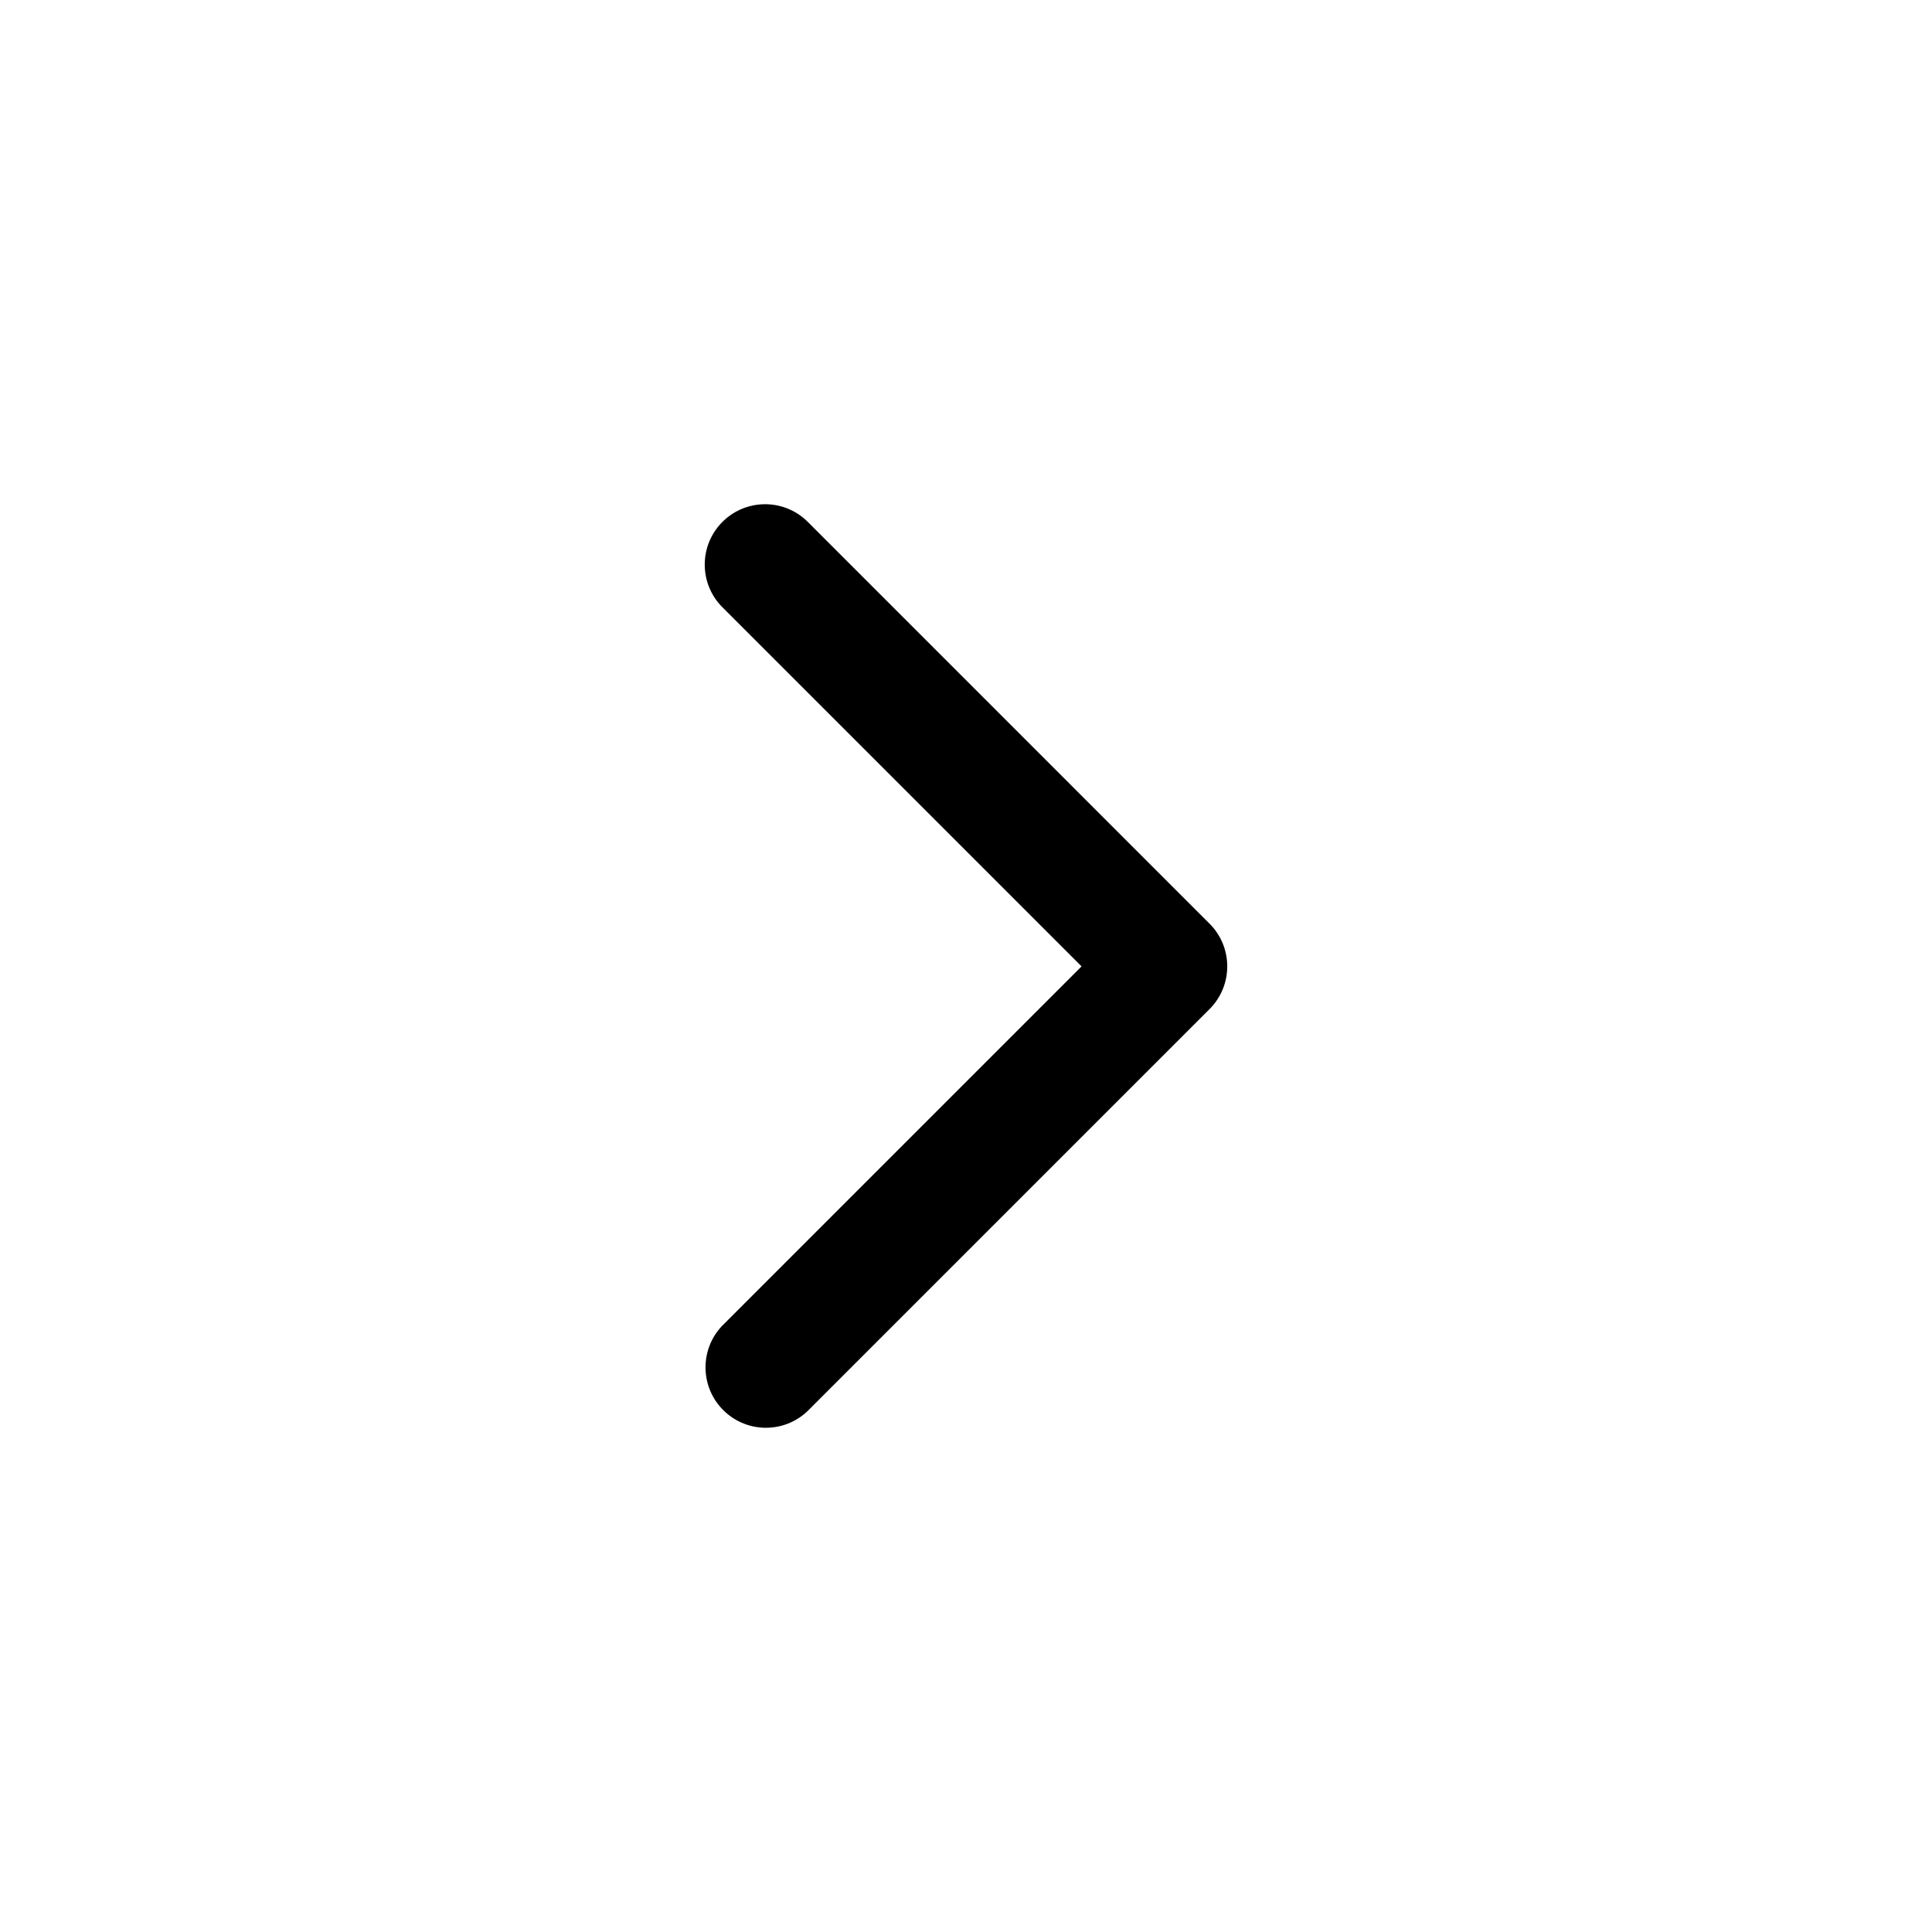
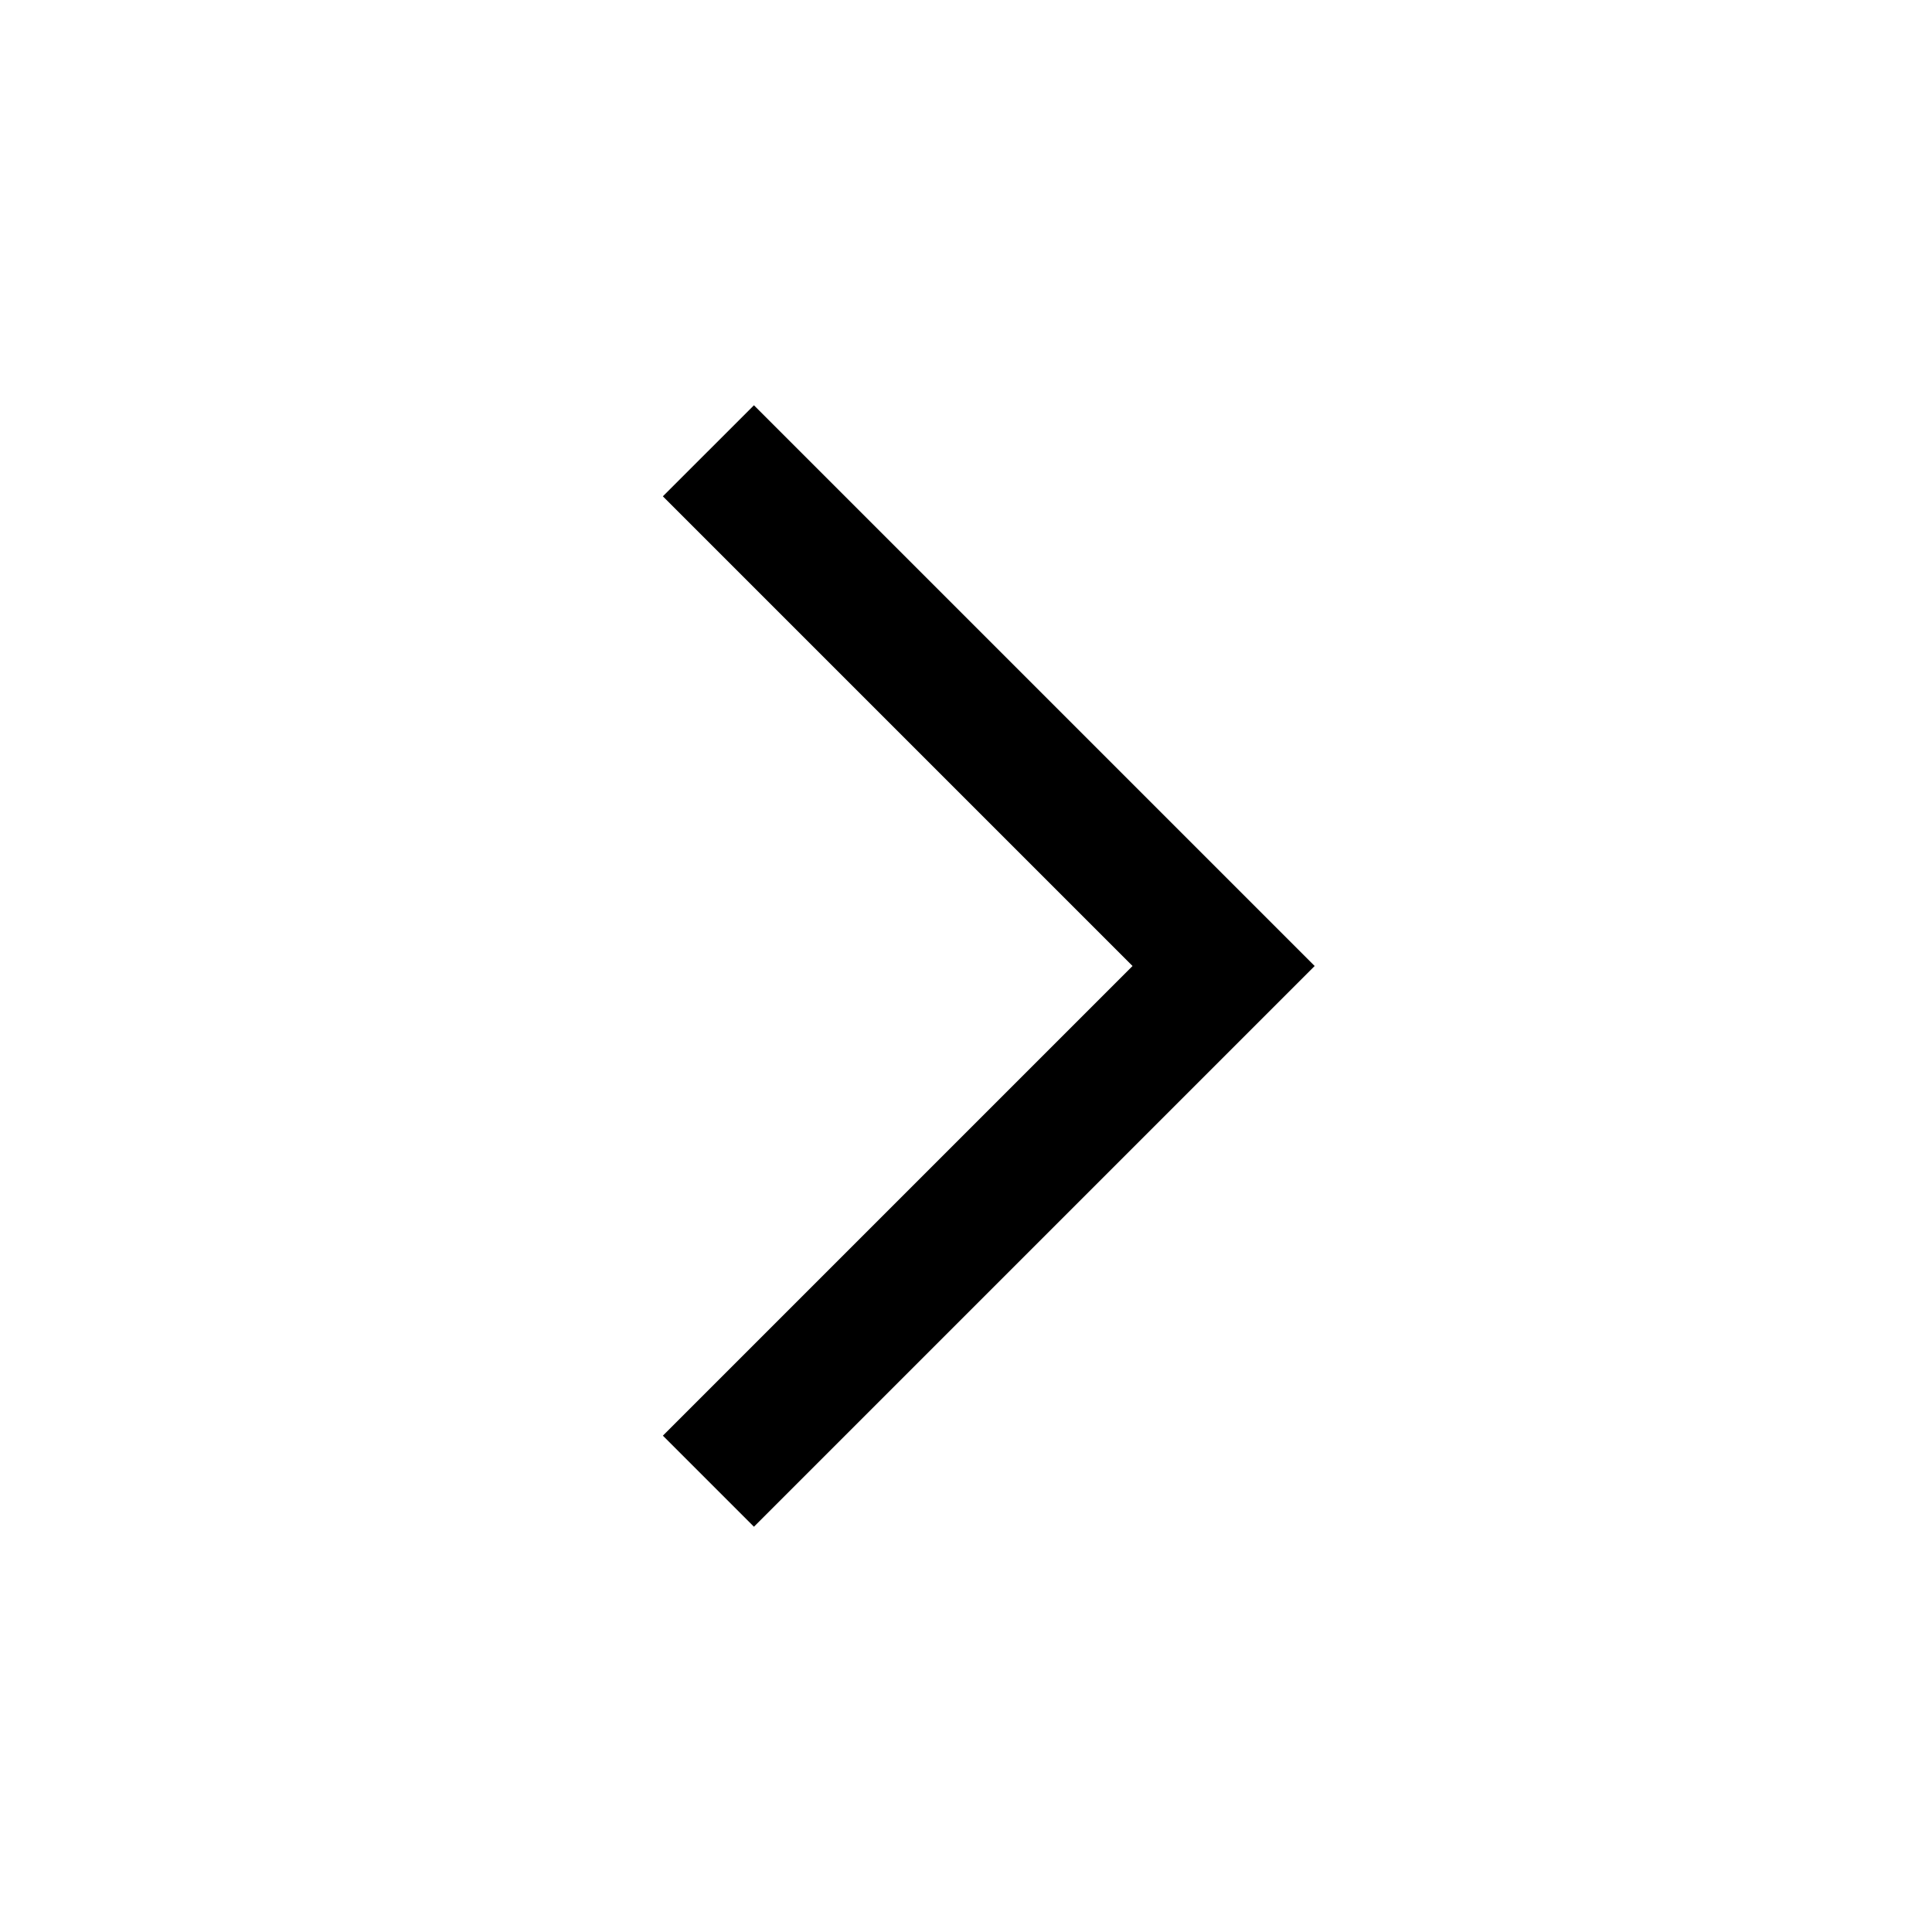
- <svg xmlns="http://www.w3.org/2000/svg" t="1615012884695" class="icon" viewBox="0 0 1024 1024" version="1.1" p-id="2742" width="200" height="200">
+ <svg xmlns="http://www.w3.org/2000/svg" t="1615046341521" class="icon" viewBox="0 0 1024 1024" version="1.1" p-id="874" width="200" height="200">
  <defs>
    <style type="text/css" />
  </defs>
-   <path d="M382.53 702.93c-12.05 12.93-11.33 33.18 1.6 45.23 12.29 11.45 31.34 11.45 43.63 0l213.33-213.33c12.5-12.49 12.51-32.75 0.01-45.25l-0.01-0.01-213.34-213.35c-12.72-12.27-32.98-11.91-45.25 0.81-11.97 12.41-11.96 32.07 0.02 44.46l190.72 190.72-190.71 190.72z" p-id="2743" />
+   <path d="M600.269 512l-248.934-248.934 48.265-48.265L696.798 512l-297.199 297.199-48.265-48.265z" p-id="875" />
</svg>
